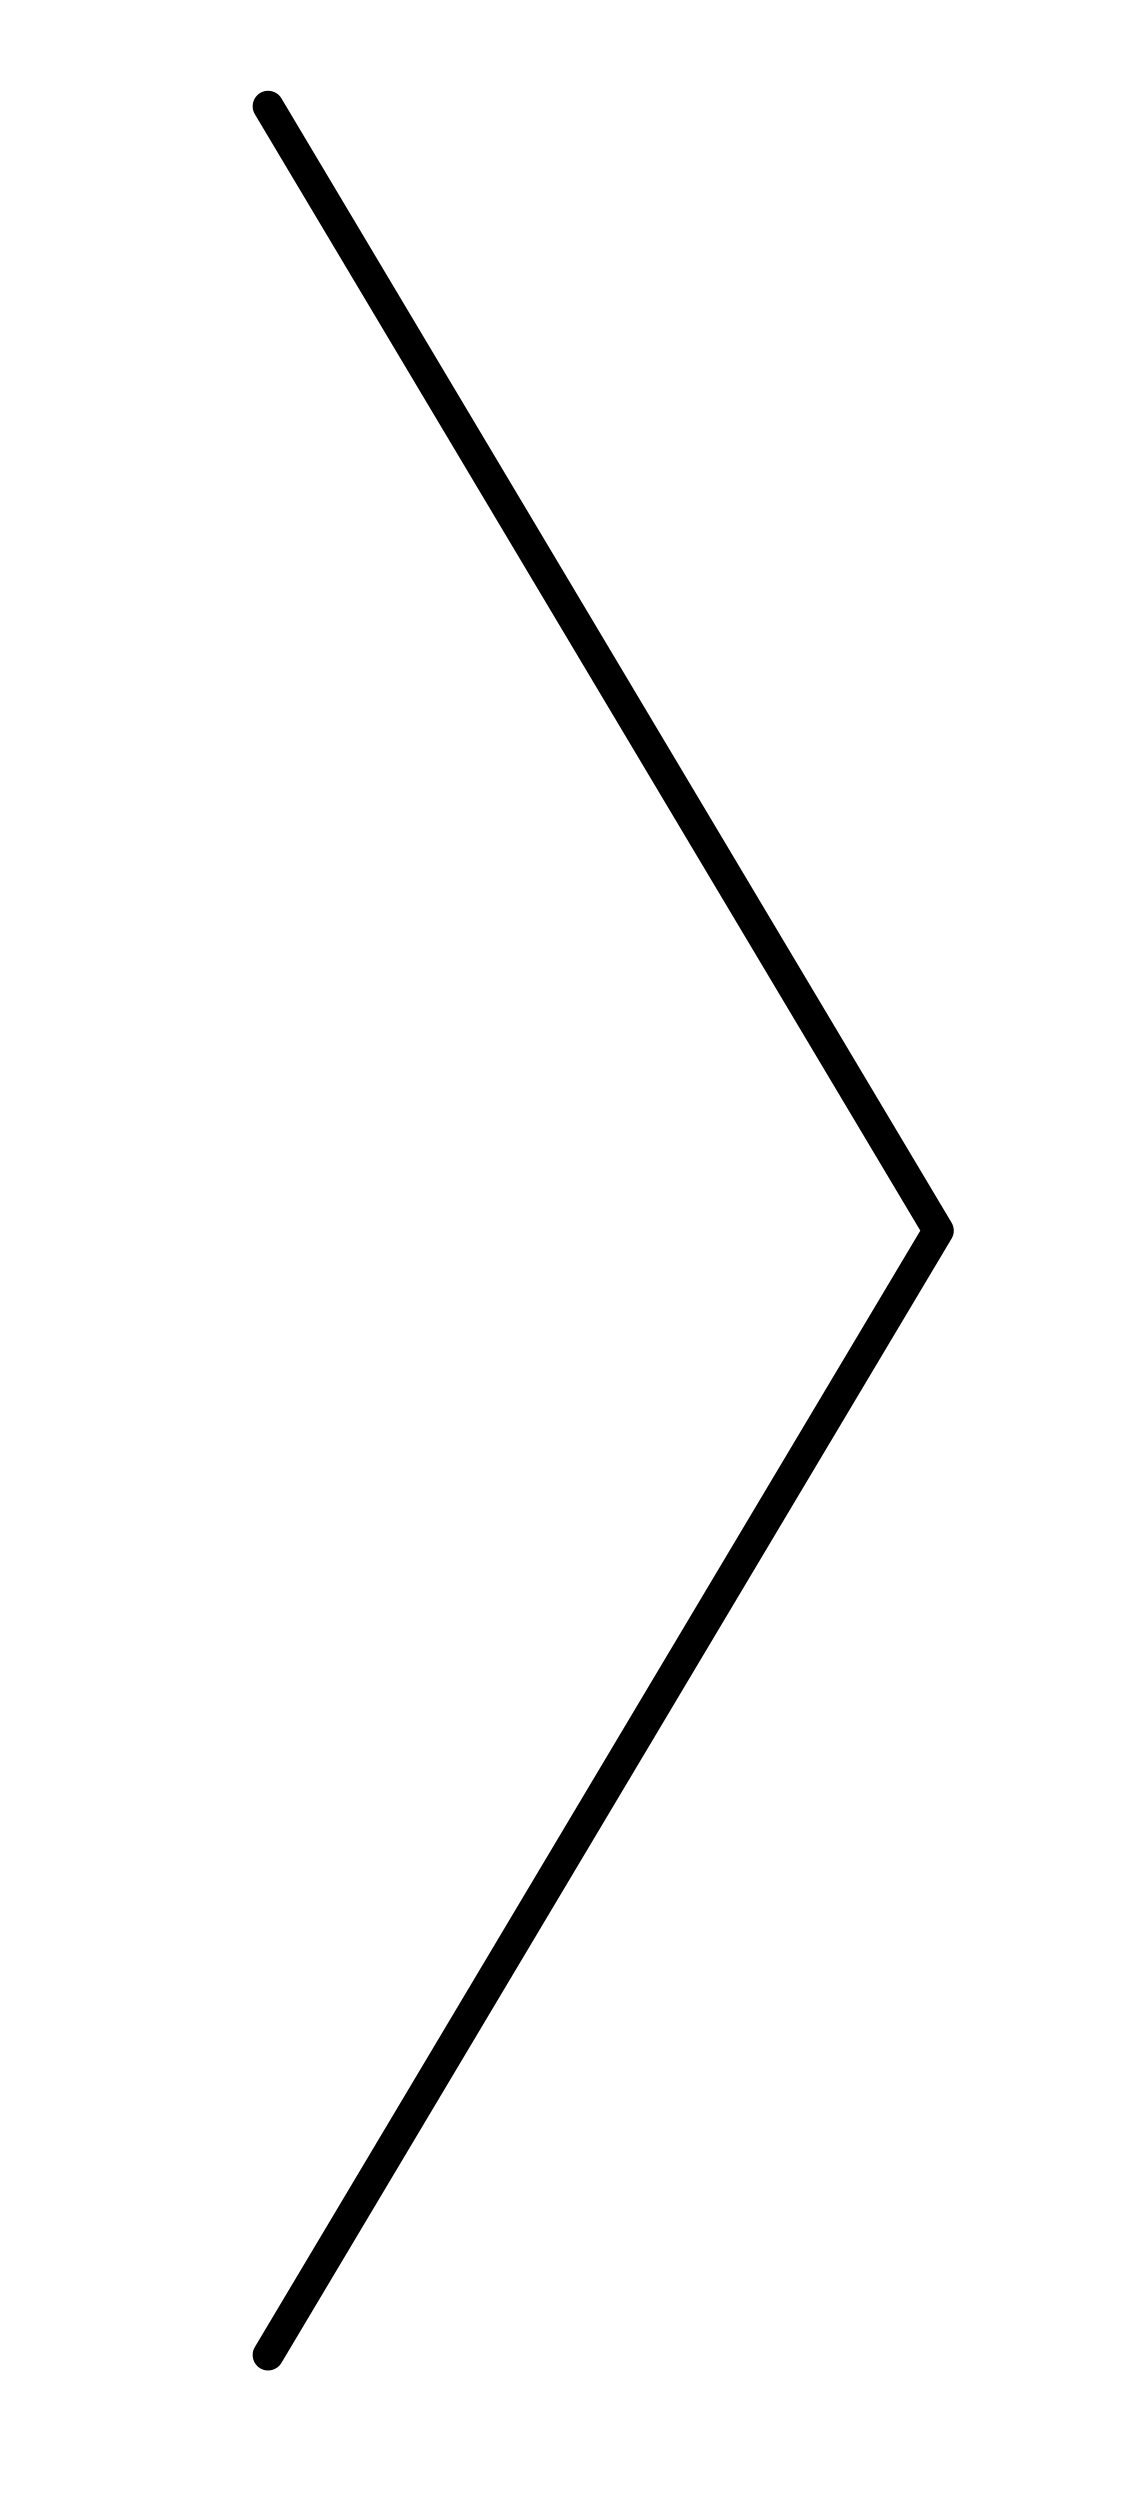
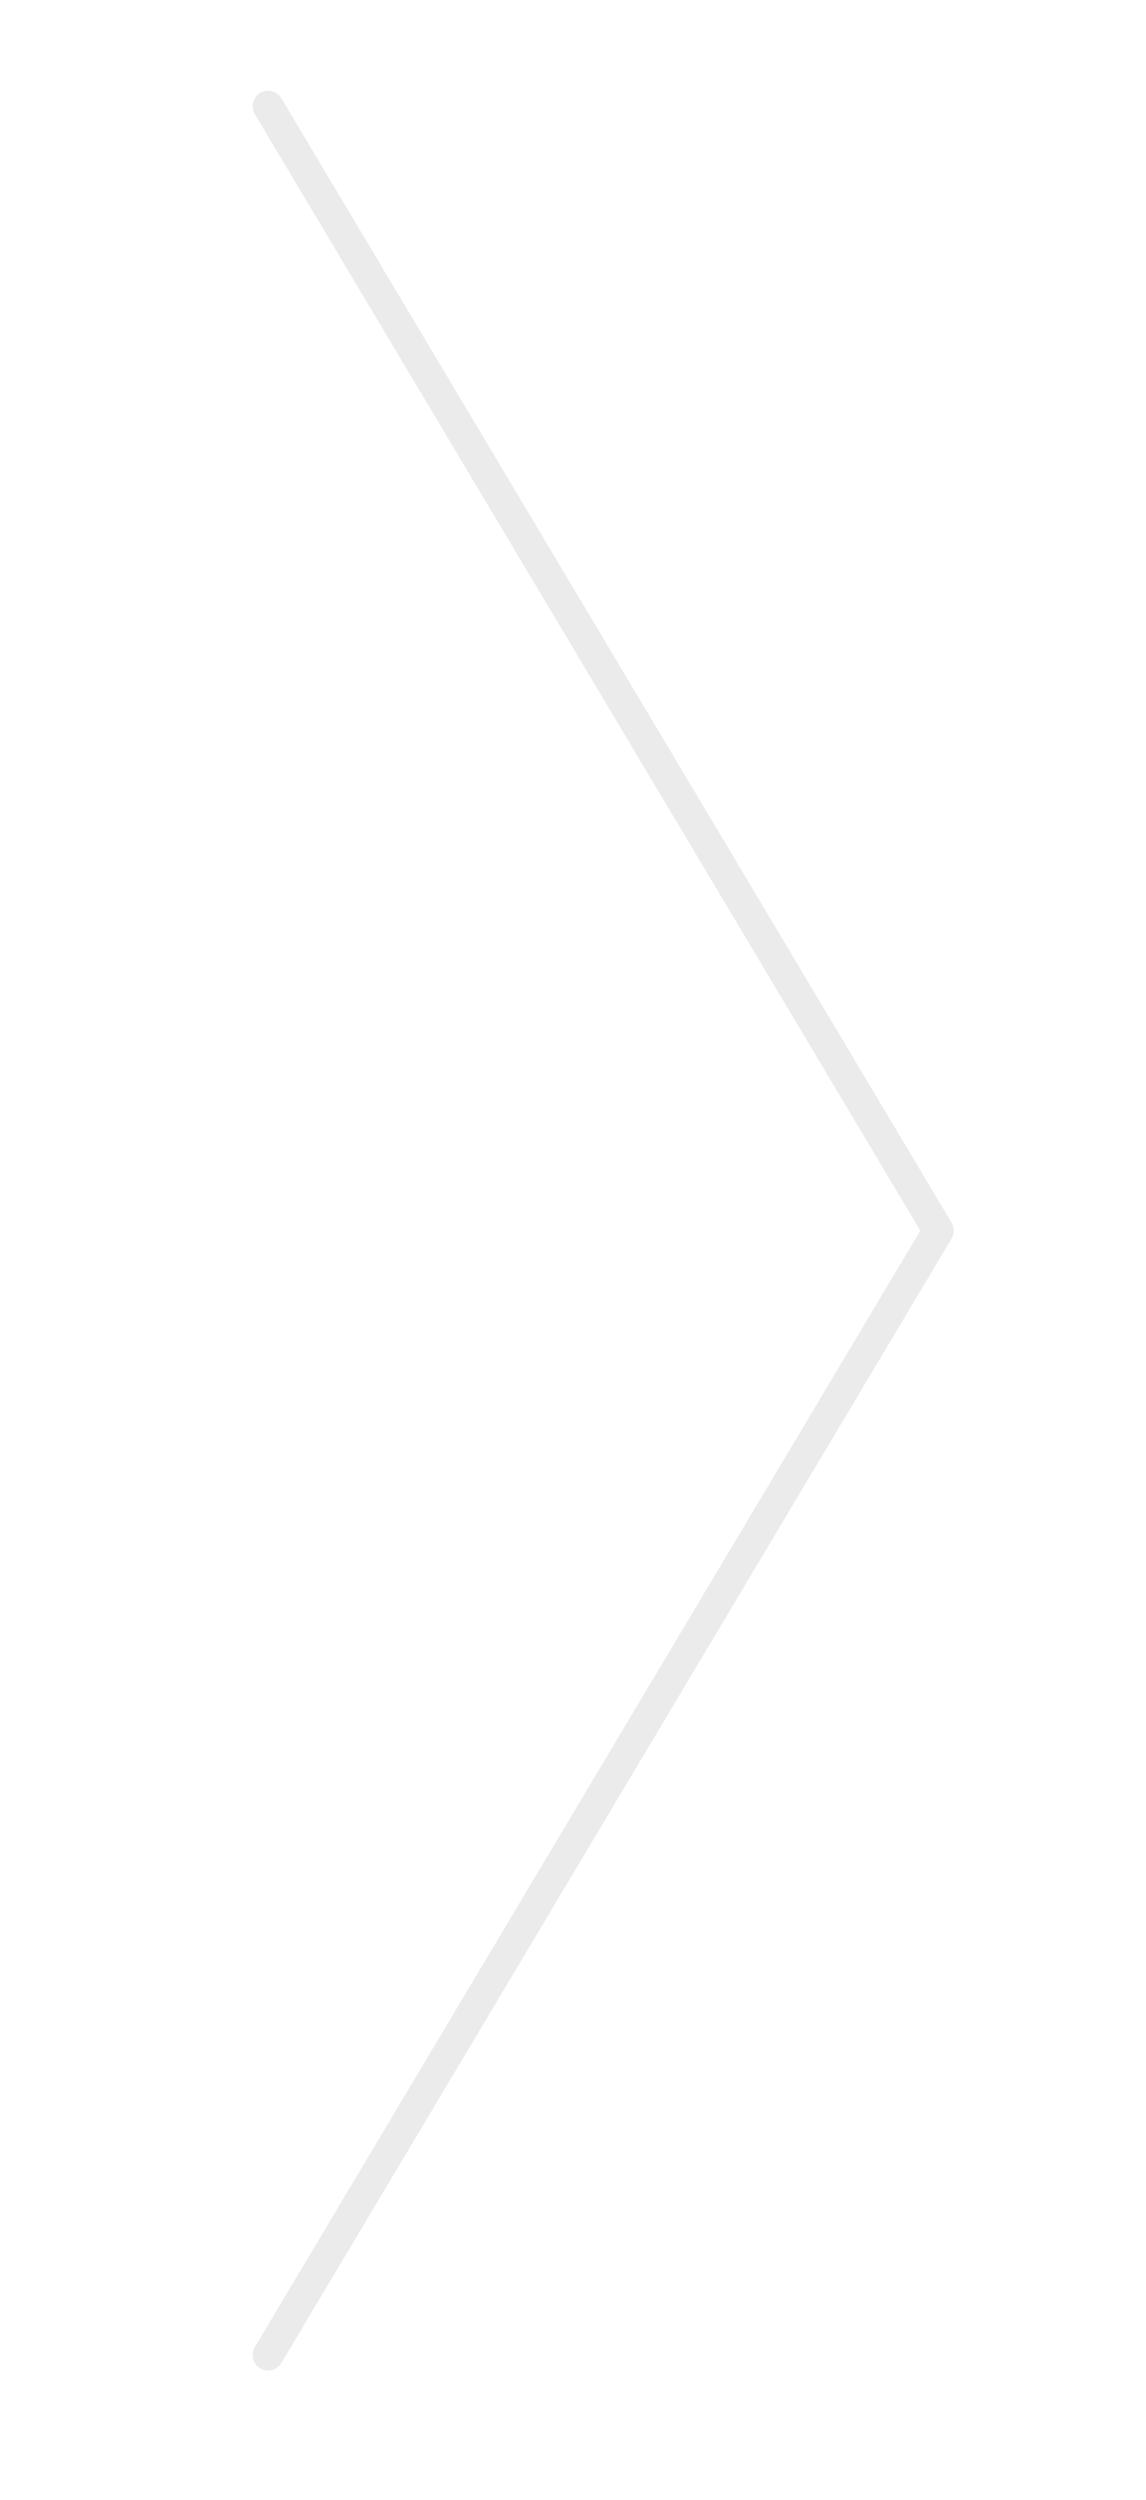
- <svg xmlns="http://www.w3.org/2000/svg" width="100%" height="100%" viewBox="0 0 333 727" version="1.1" xml:space="preserve" style="fill-rule:evenodd;clip-rule:evenodd;stroke-linejoin:round;stroke-miterlimit:2;">
-   <g transform="matrix(1,0,0,1,-540,-166)">
-     <g transform="matrix(1,0,0,1,197.87,0)">
-       <path d="M416.23,199.2C414.959,197.067 415.658,194.302 417.792,193.031C419.925,191.759 422.69,192.459 423.961,194.592L618.858,521.565C619.704,522.984 619.704,524.753 618.858,526.173L423.961,853.145C422.69,855.279 419.925,855.978 417.792,854.707C415.658,853.435 414.959,850.671 416.23,848.537L609.754,523.869L416.23,199.2Z" />
-     </g>
-   </g>
+ <svg xmlns="http://www.w3.org/2000/svg" xml:space="preserve" fill="#ebebeb" style="fill-rule:evenodd;clip-rule:evenodd;stroke-linejoin:round;stroke-miterlimit:2" viewBox="0 0 333 727">
+   <path d="M74.1 33.2a4.5 4.5 0 0 1 1.562-6.169 4.5 4.5 0 0 1 6.169 1.561l194.897 326.973a4.5 4.5 0 0 1 0 4.608L81.831 687.145a4.5 4.5 0 0 1-6.169 1.562 4.503 4.503 0 0 1-1.562-6.17l193.524-324.668z" />
</svg>
